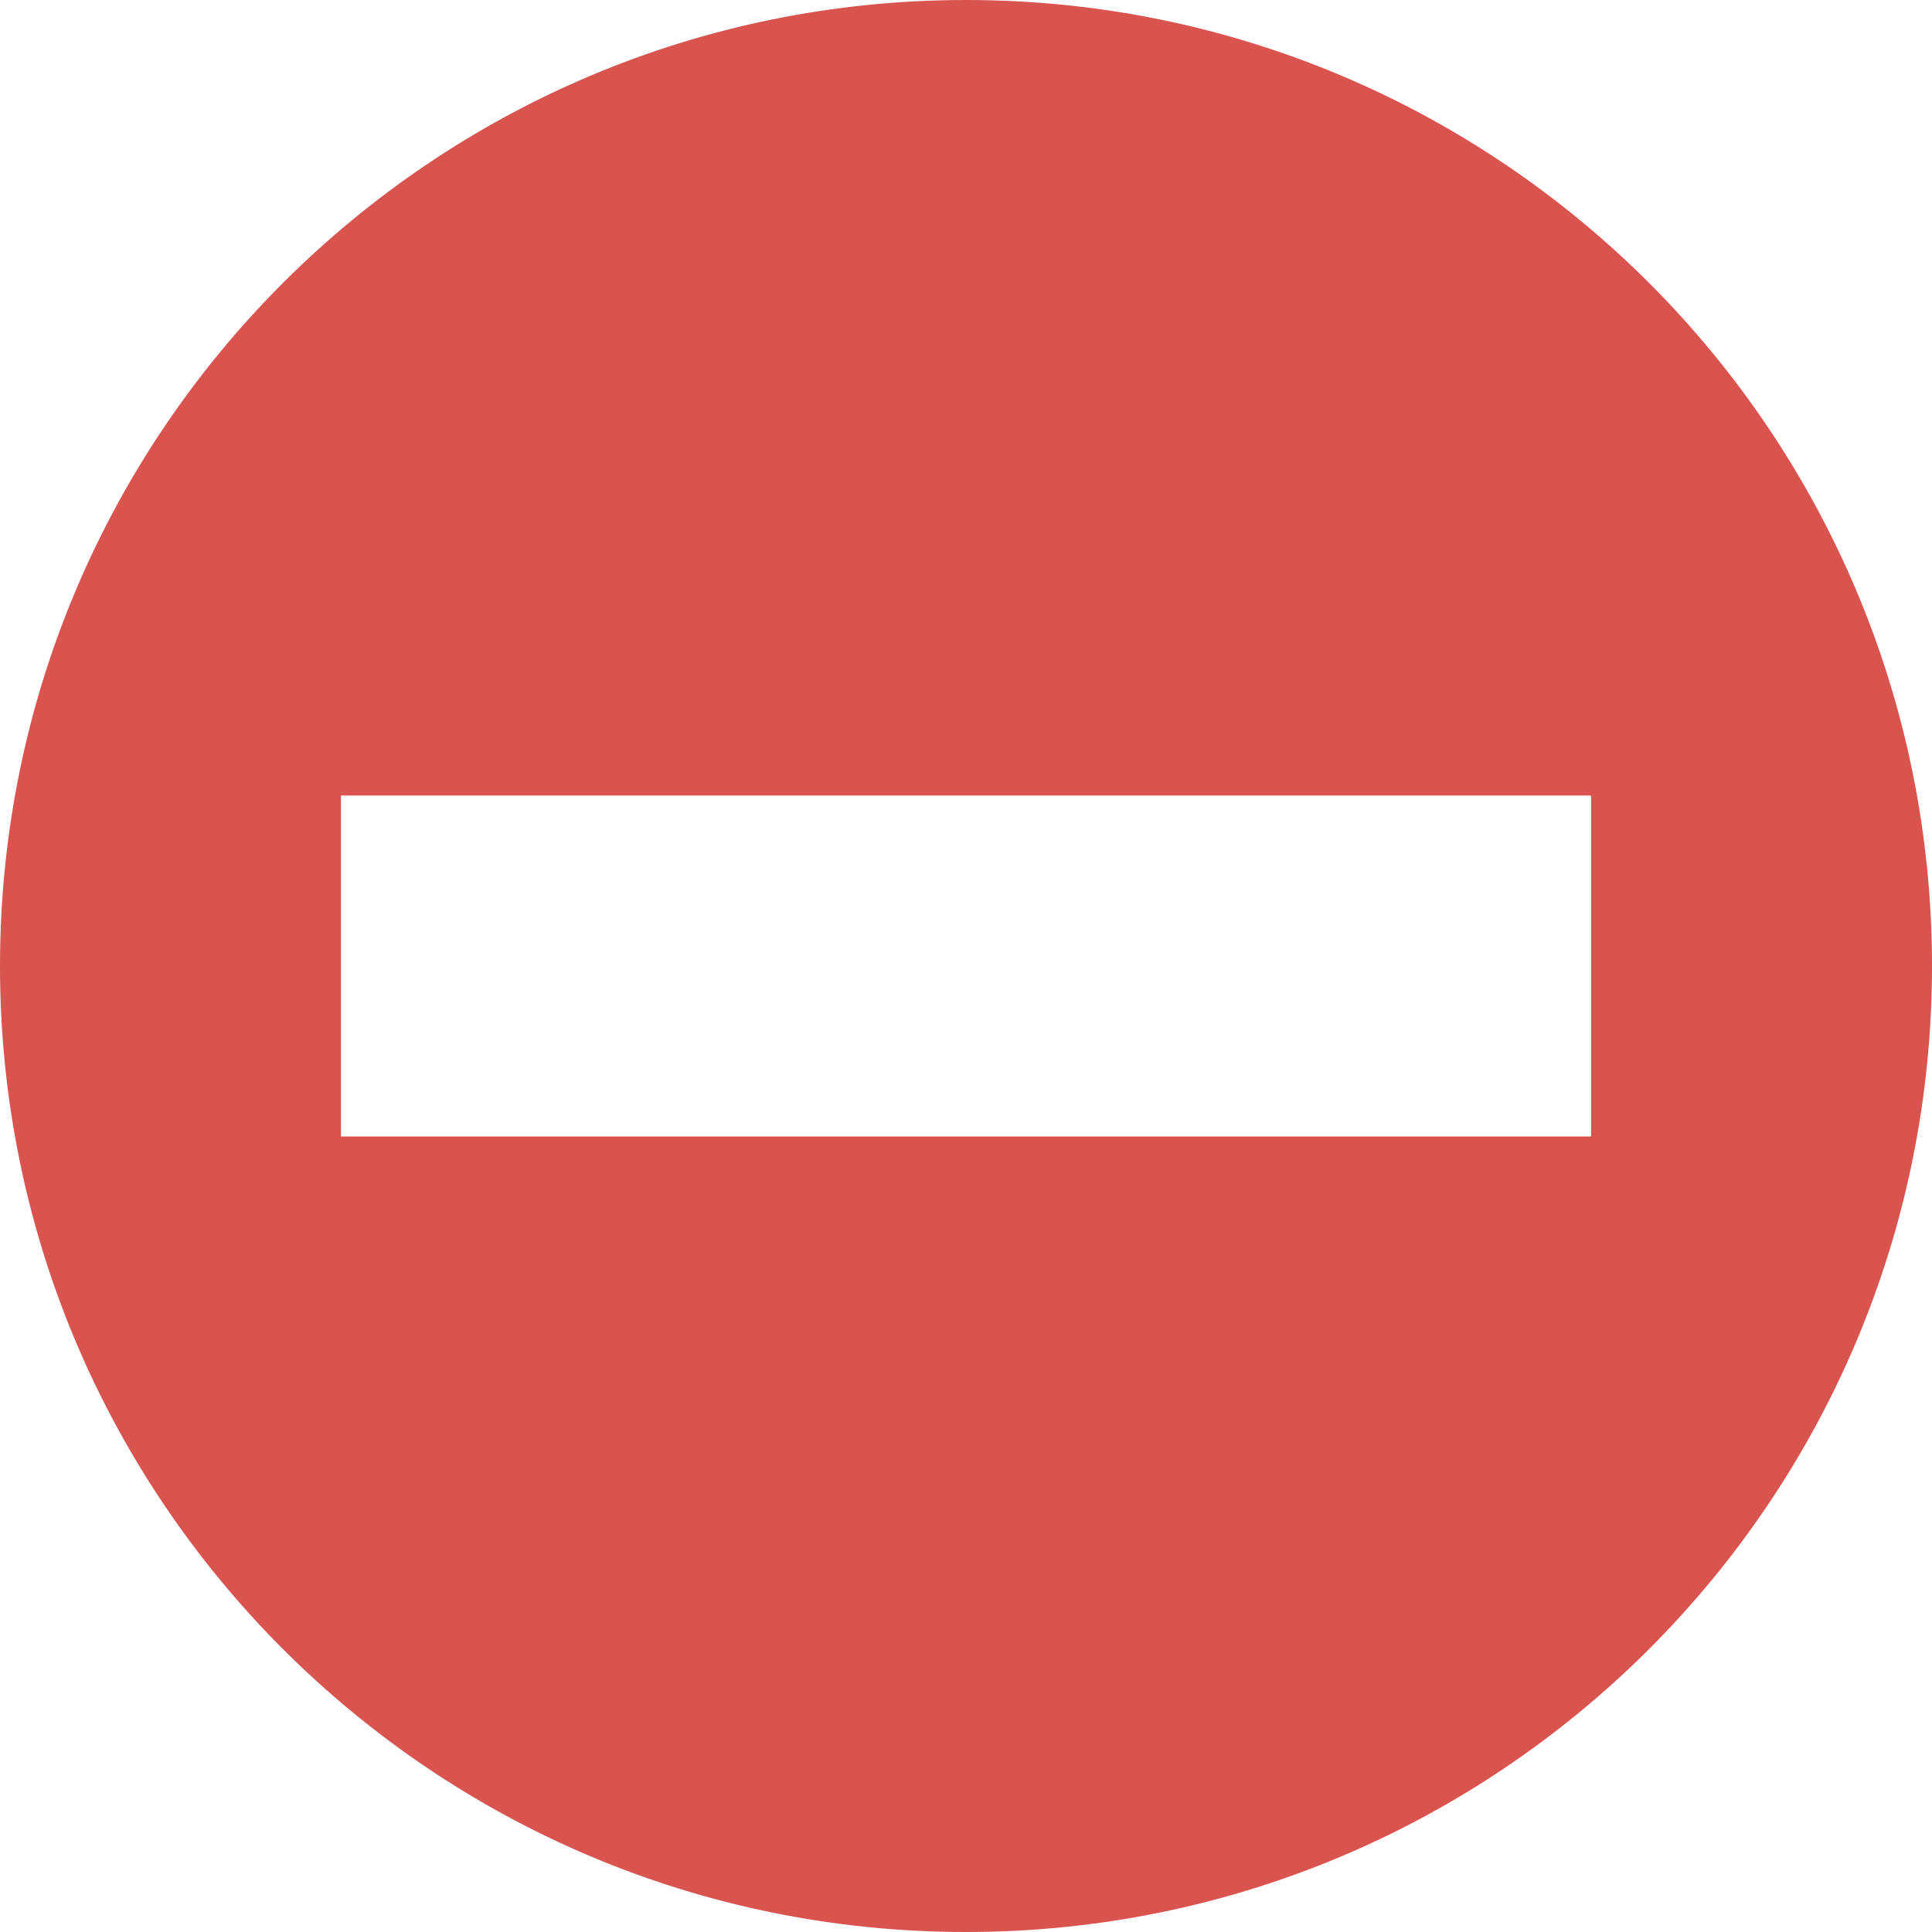
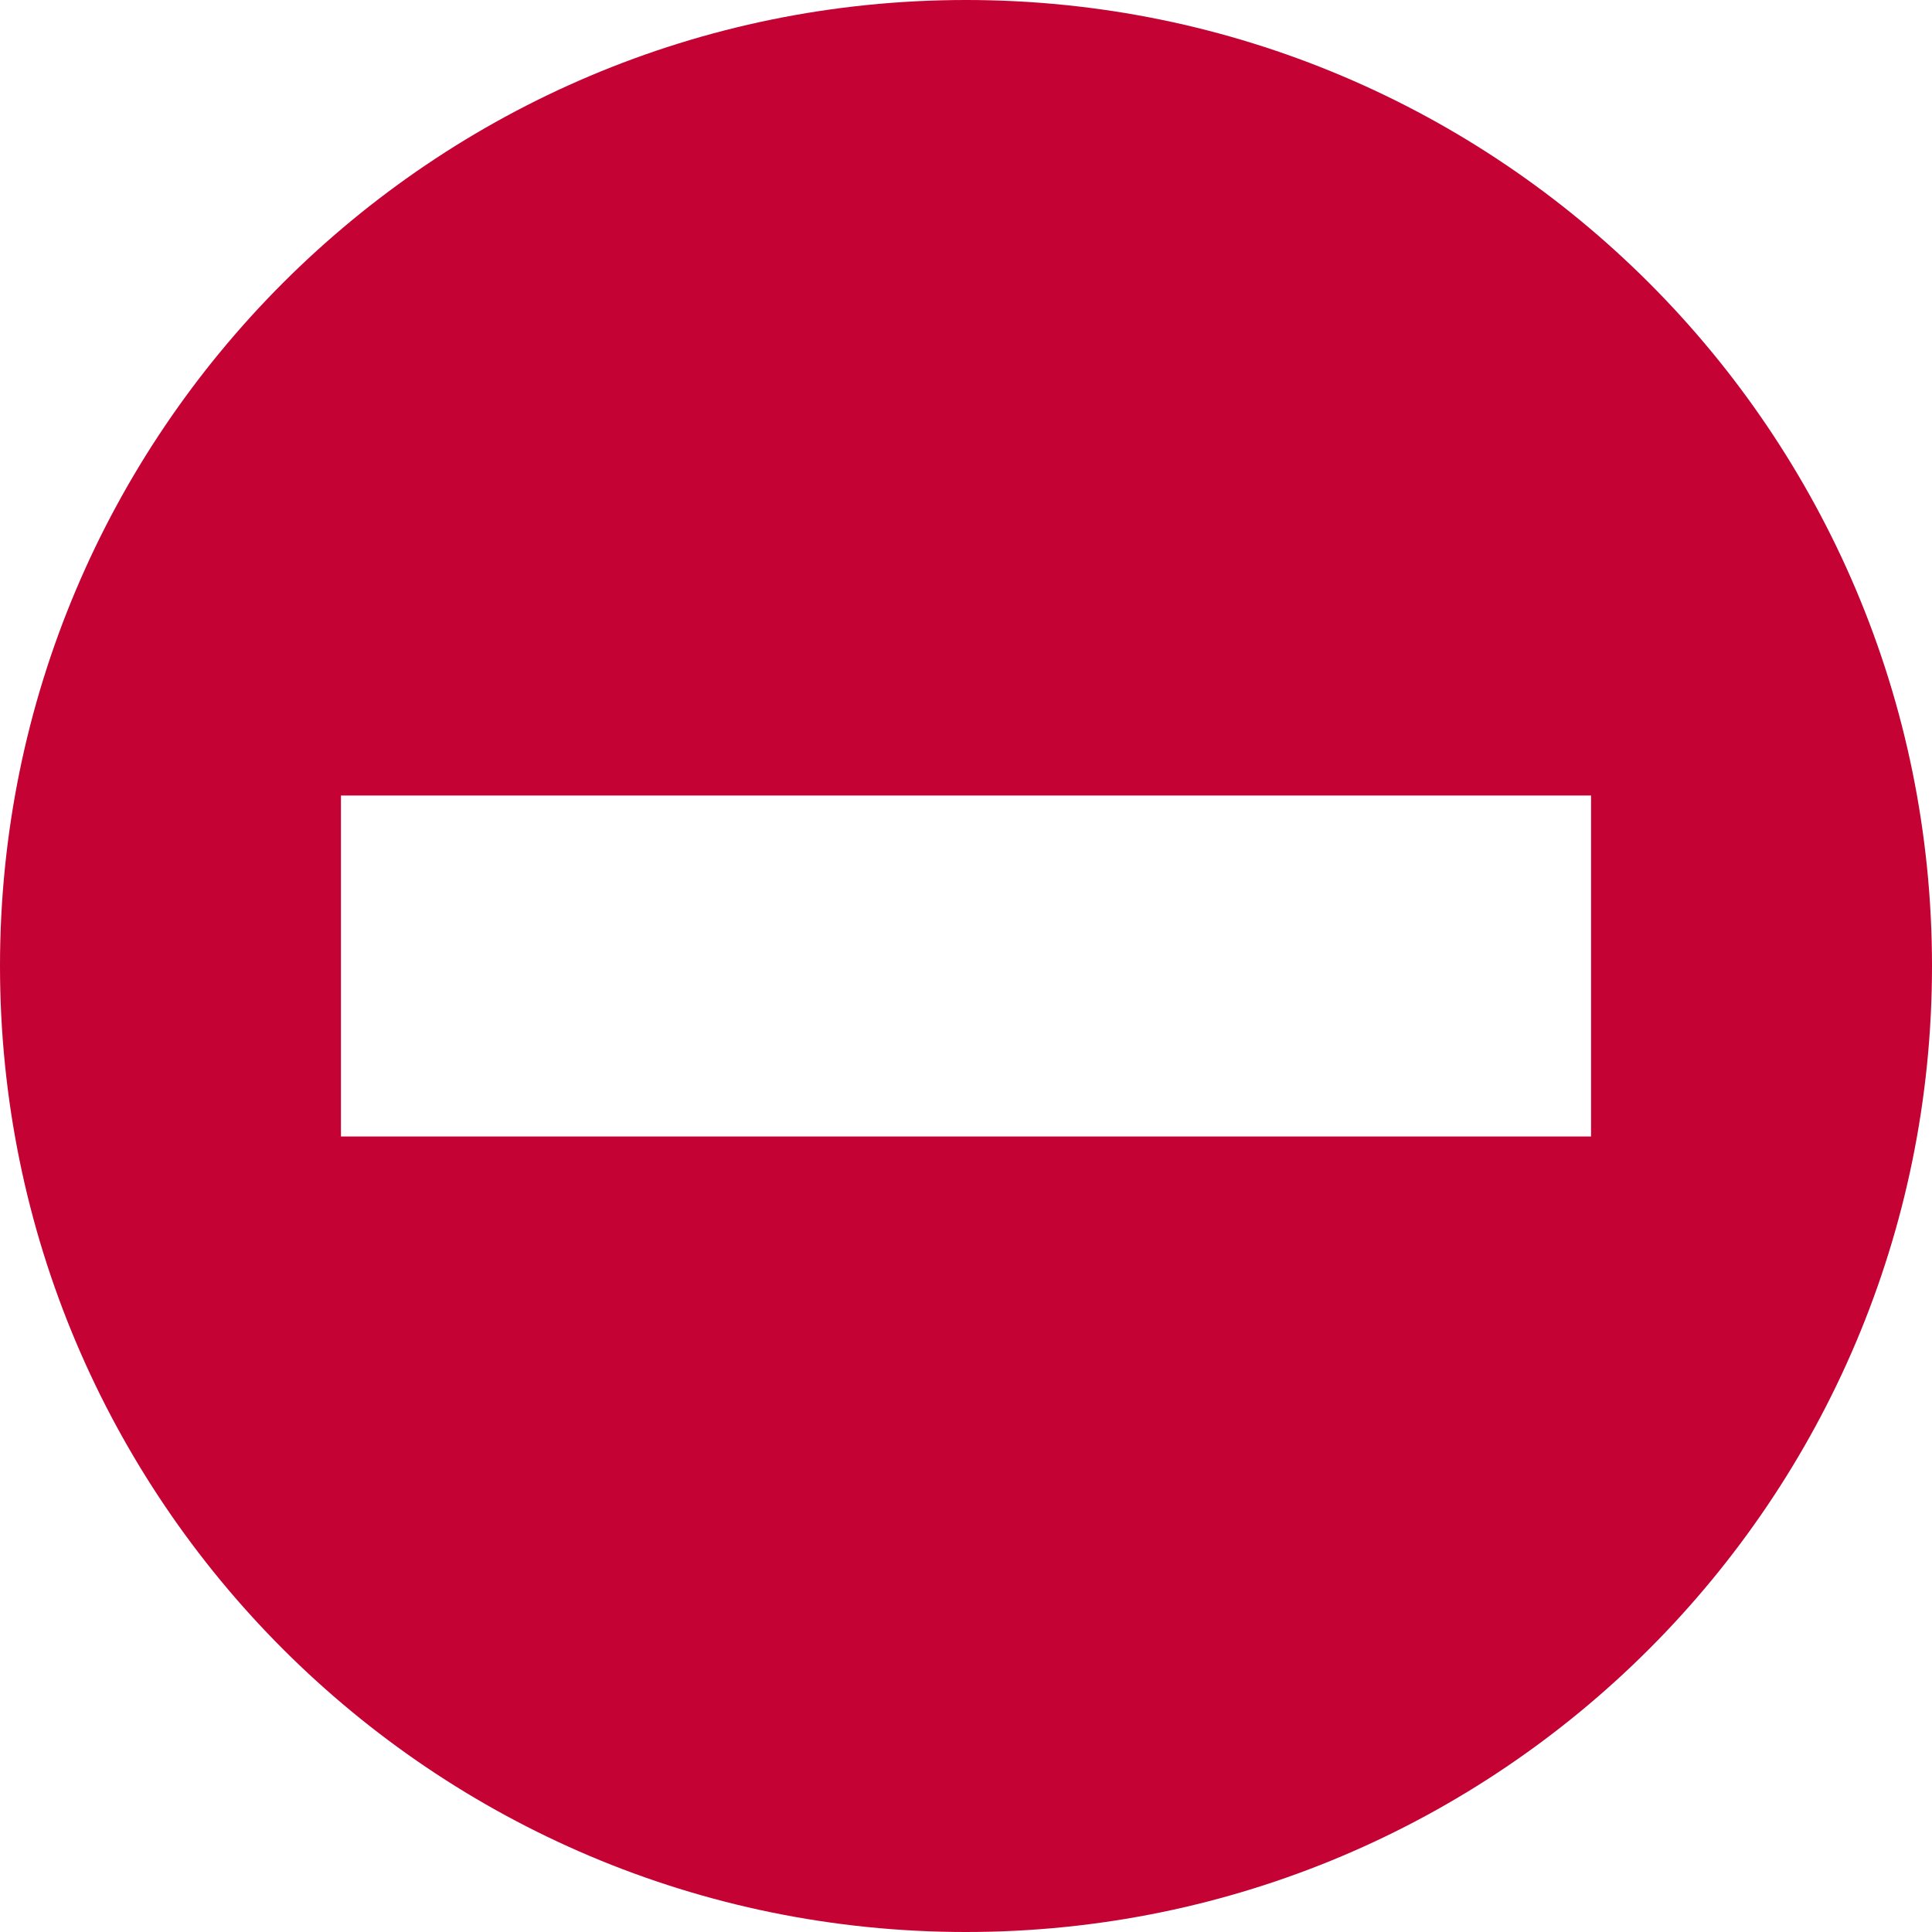
<svg xmlns="http://www.w3.org/2000/svg" version="1.1" id="Layer_1" x="0px" y="0px" width="100px" height="100px" viewBox="0 0 100 100" enable-background="new 0 0 100 100" xml:space="preserve">
  <defs id="defs6" />
-   <path id="path8564-7" d="M50,0C22.386,0,0,22.386,0,50c0,27.615,22.386,50,50,50c27.615,0,50-22.385,50-50C100,22.386,77.616,0,50,0  L50,0z M17.647,41.177h64.706v17.648H17.647V41.177z" style="fill:#d9534f;fill-opacity:1" />
+   <path id="path8564-7" d="M50,0C22.386,0,0,22.386,0,50c0,27.615,22.386,50,50,50c27.615,0,50-22.385,50-50C100,22.386,77.616,0,50,0  L50,0z M17.647,41.177h64.706v17.648H17.647V41.177z" style="fill:#c40233;fill-opacity:1" />
</svg>
